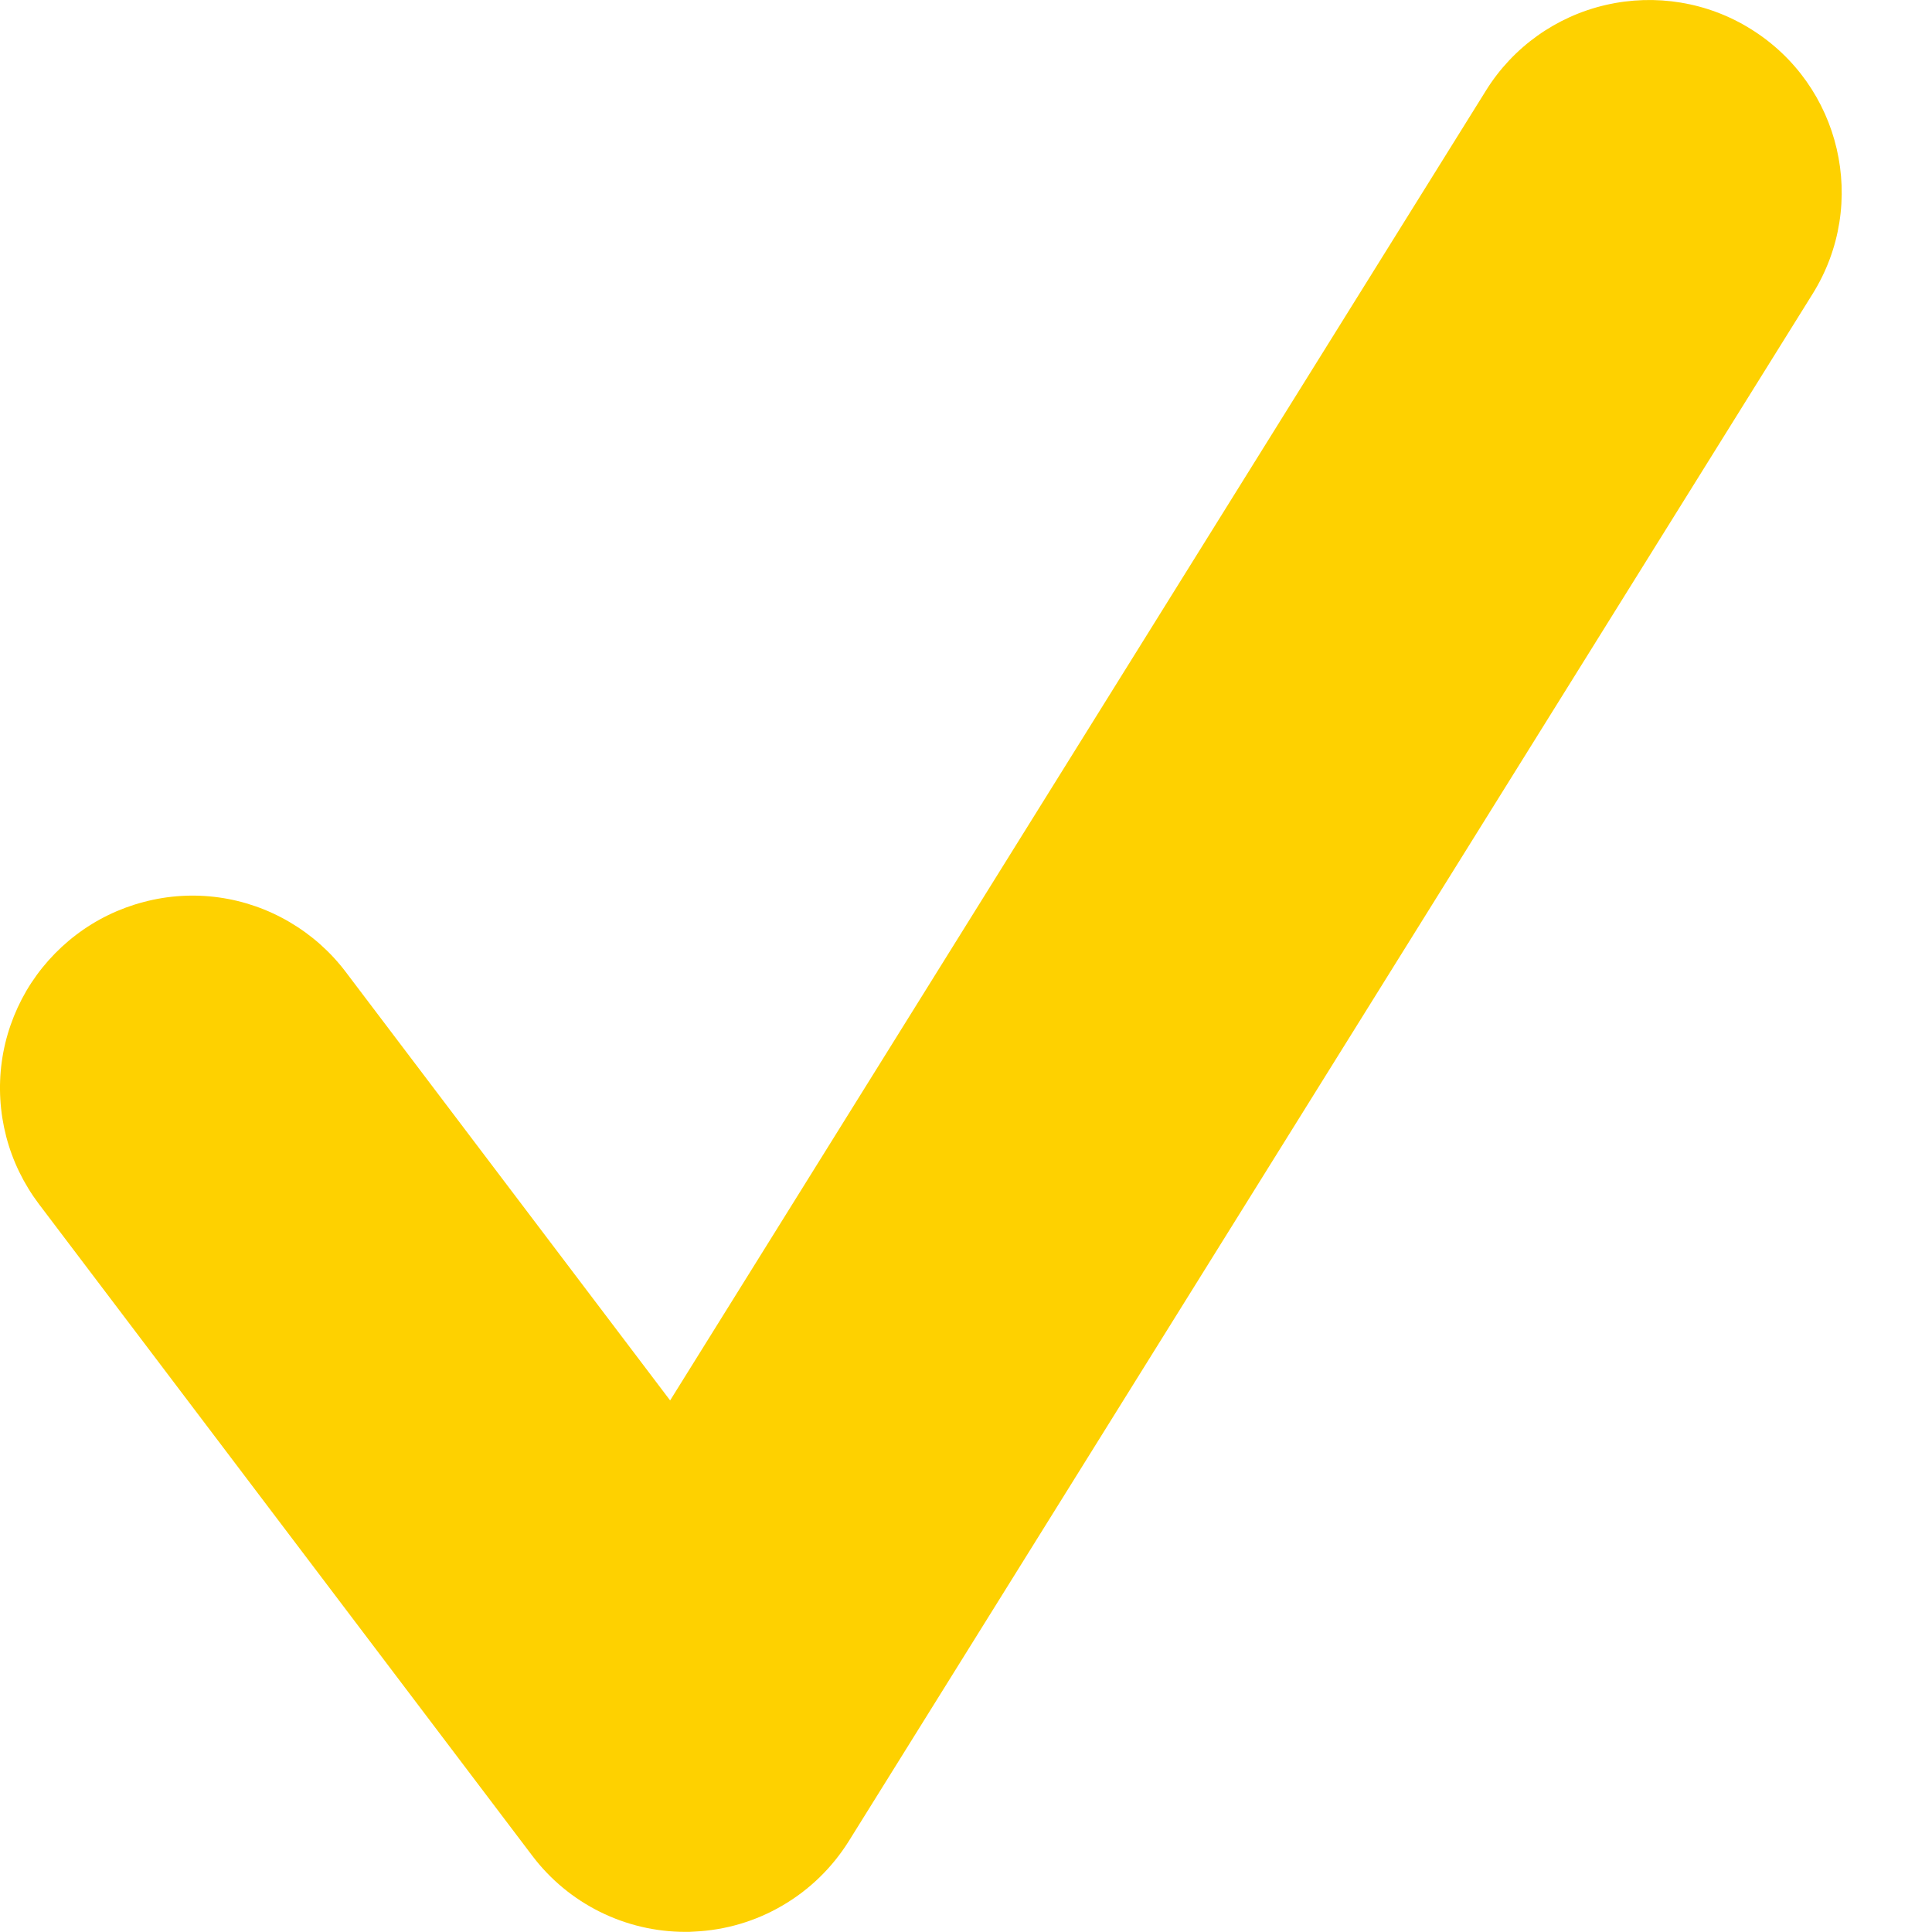
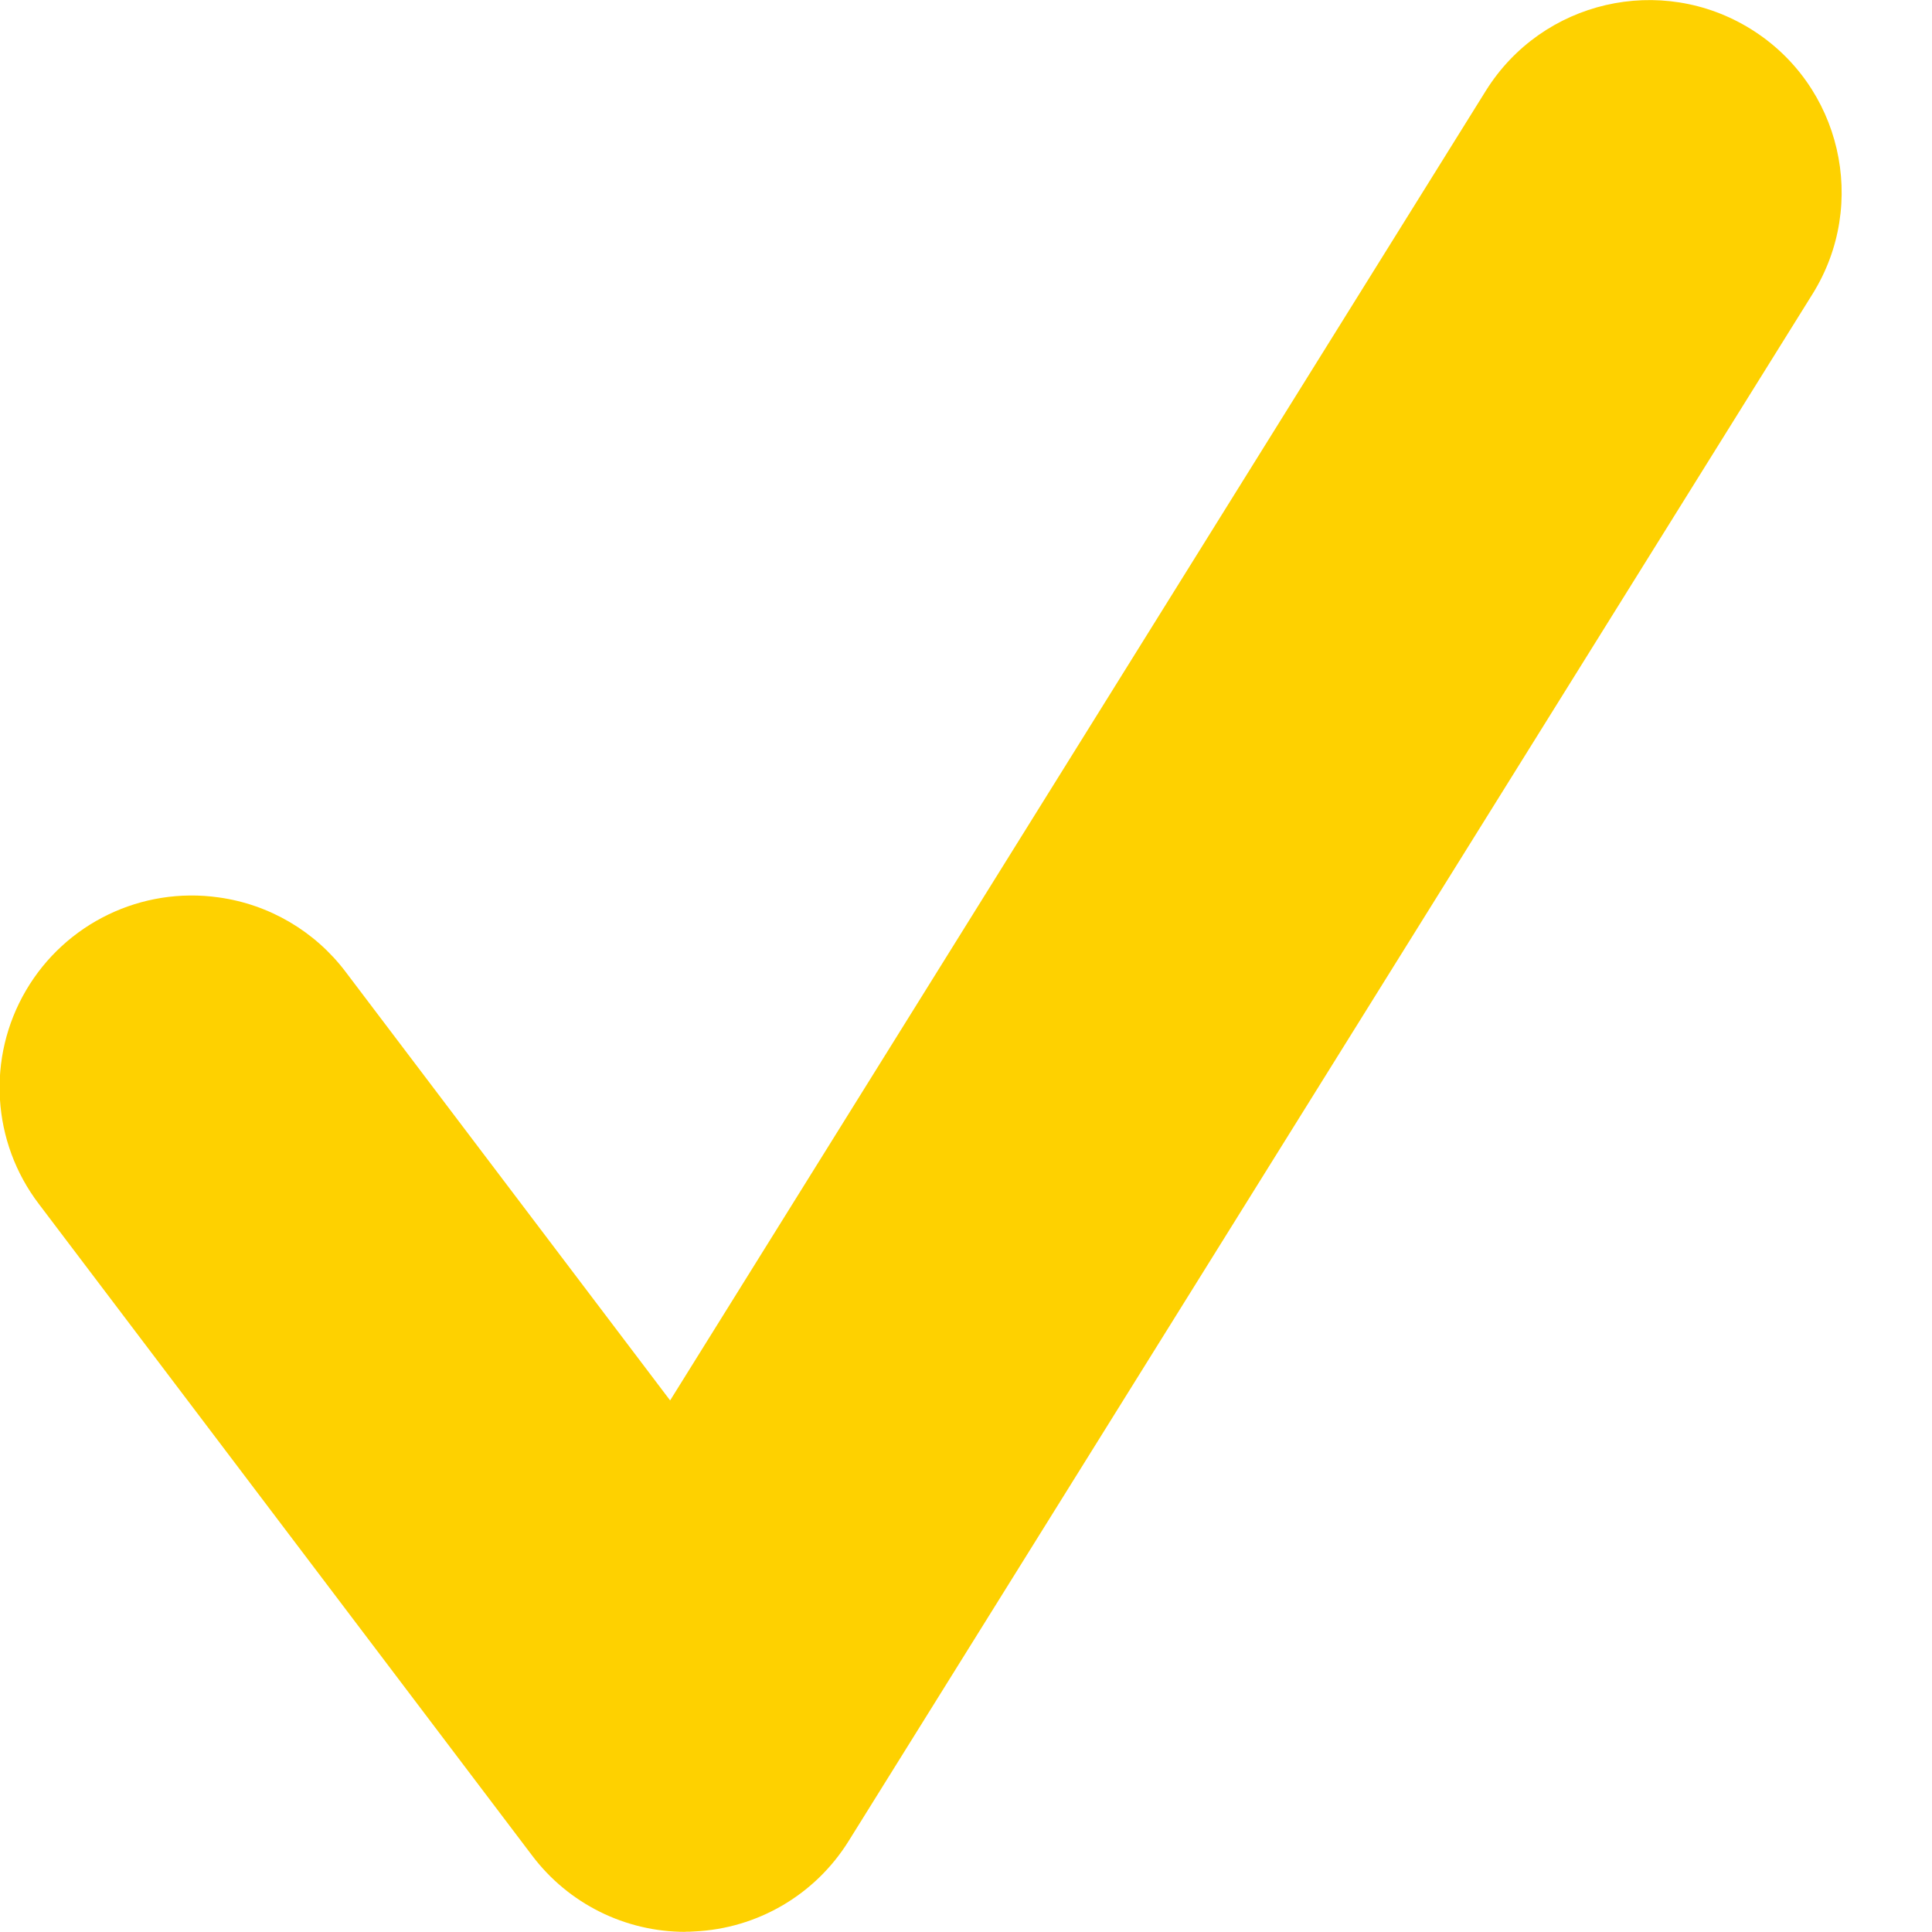
- <svg xmlns="http://www.w3.org/2000/svg" width="14" height="14" viewBox="0 0 14 14" fill="none">
-   <path d="M4.966 13.999C4.532 13.999 4.12 13.796 3.856 13.446L0.282 8.725C0.172 8.579 0.091 8.413 0.045 8.236C-0.001 8.059 -0.012 7.874 0.013 7.693C0.038 7.512 0.099 7.338 0.191 7.18C0.284 7.022 0.407 6.884 0.552 6.774C0.698 6.663 0.865 6.582 1.042 6.536C1.219 6.489 1.404 6.478 1.585 6.503C1.766 6.528 1.941 6.589 2.099 6.682C2.257 6.775 2.395 6.897 2.506 7.044L4.856 10.148L10.768 0.656C10.963 0.342 11.276 0.119 11.636 0.036C11.996 -0.047 12.375 0.015 12.688 0.211C13.341 0.617 13.543 1.477 13.134 2.131L6.151 13.341C6.031 13.533 5.867 13.693 5.672 13.807C5.477 13.922 5.256 13.987 5.03 13.997C5.008 13.999 4.989 13.999 4.966 13.999Z" fill="#FED100" />
+ <svg xmlns="http://www.w3.org/2000/svg" width="14" height="14" fill="none">
+   <path d="M4.966 13.999a1.39 1.39 0 01-1.11-.553L.282 8.725a1.392 1.392 0 011.303-2.222 1.392 1.392 0 01.92.54l2.351 3.105L10.768.656a1.396 1.396 0 011.92-.445c.653.406.854 1.266.446 1.92L6.15 13.34a1.391 1.391 0 01-1.12.656c-.022.002-.042.002-.064.002z" fill="#FED100" />
</svg>
